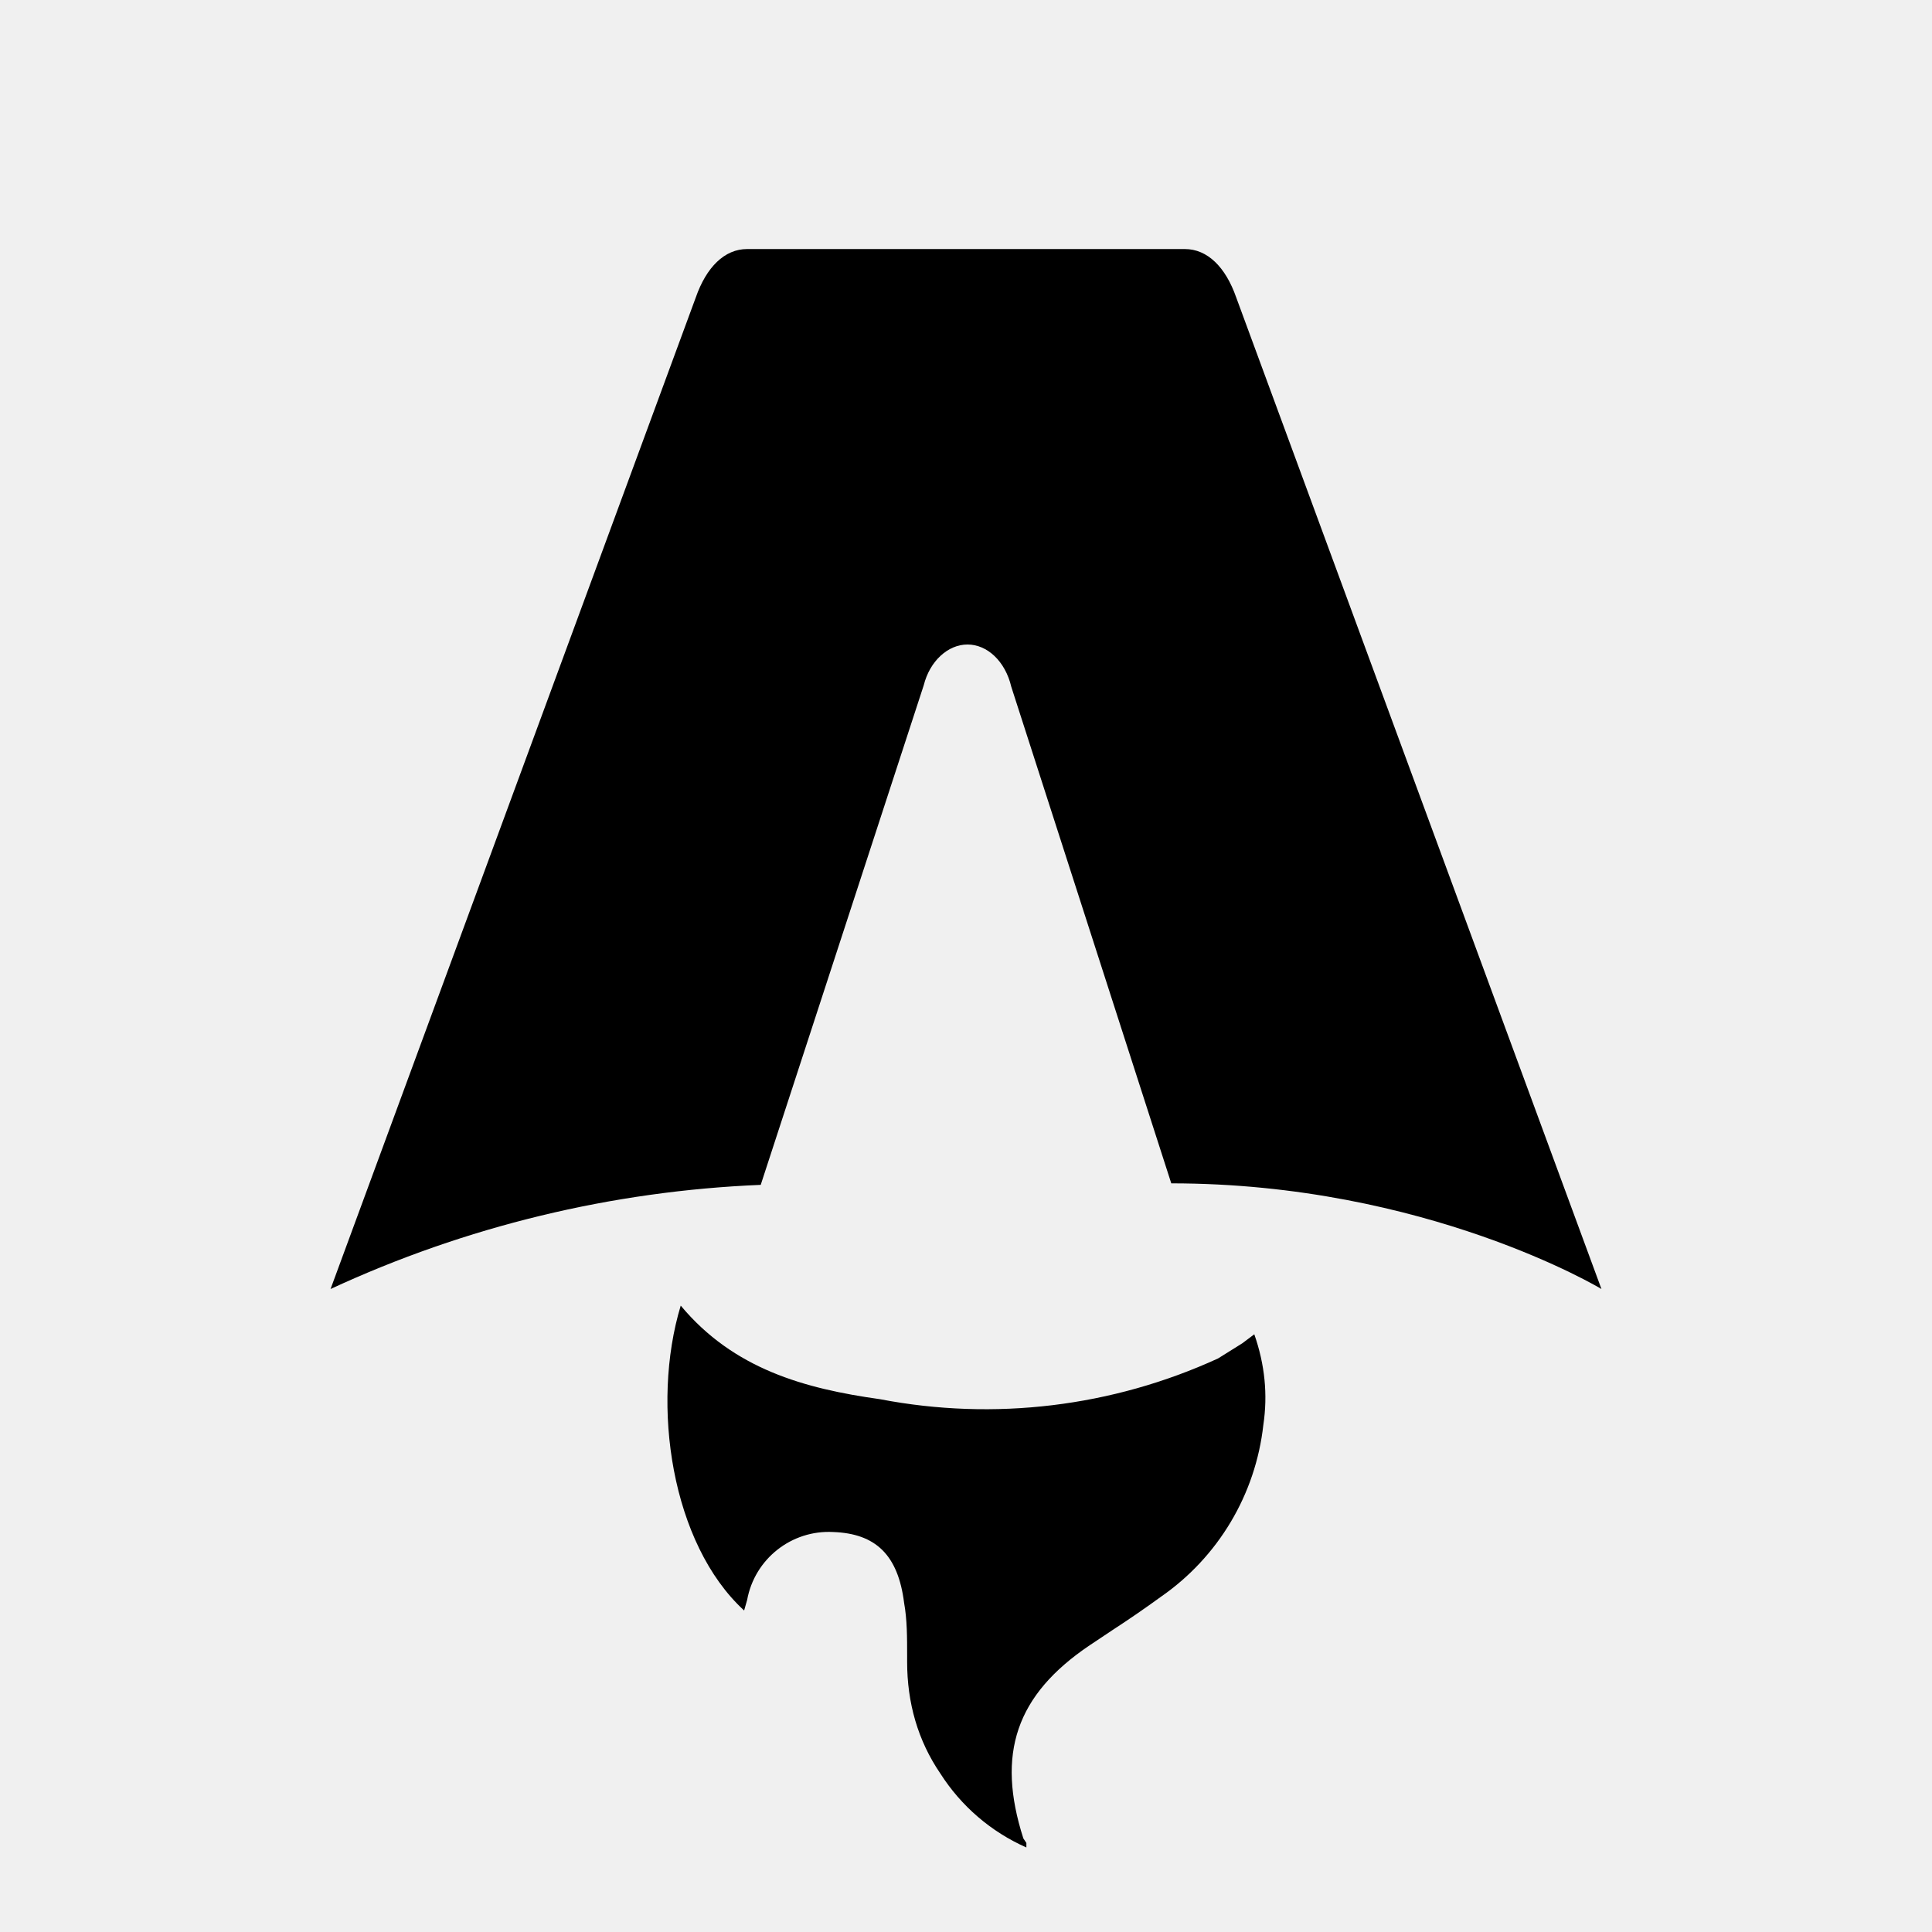
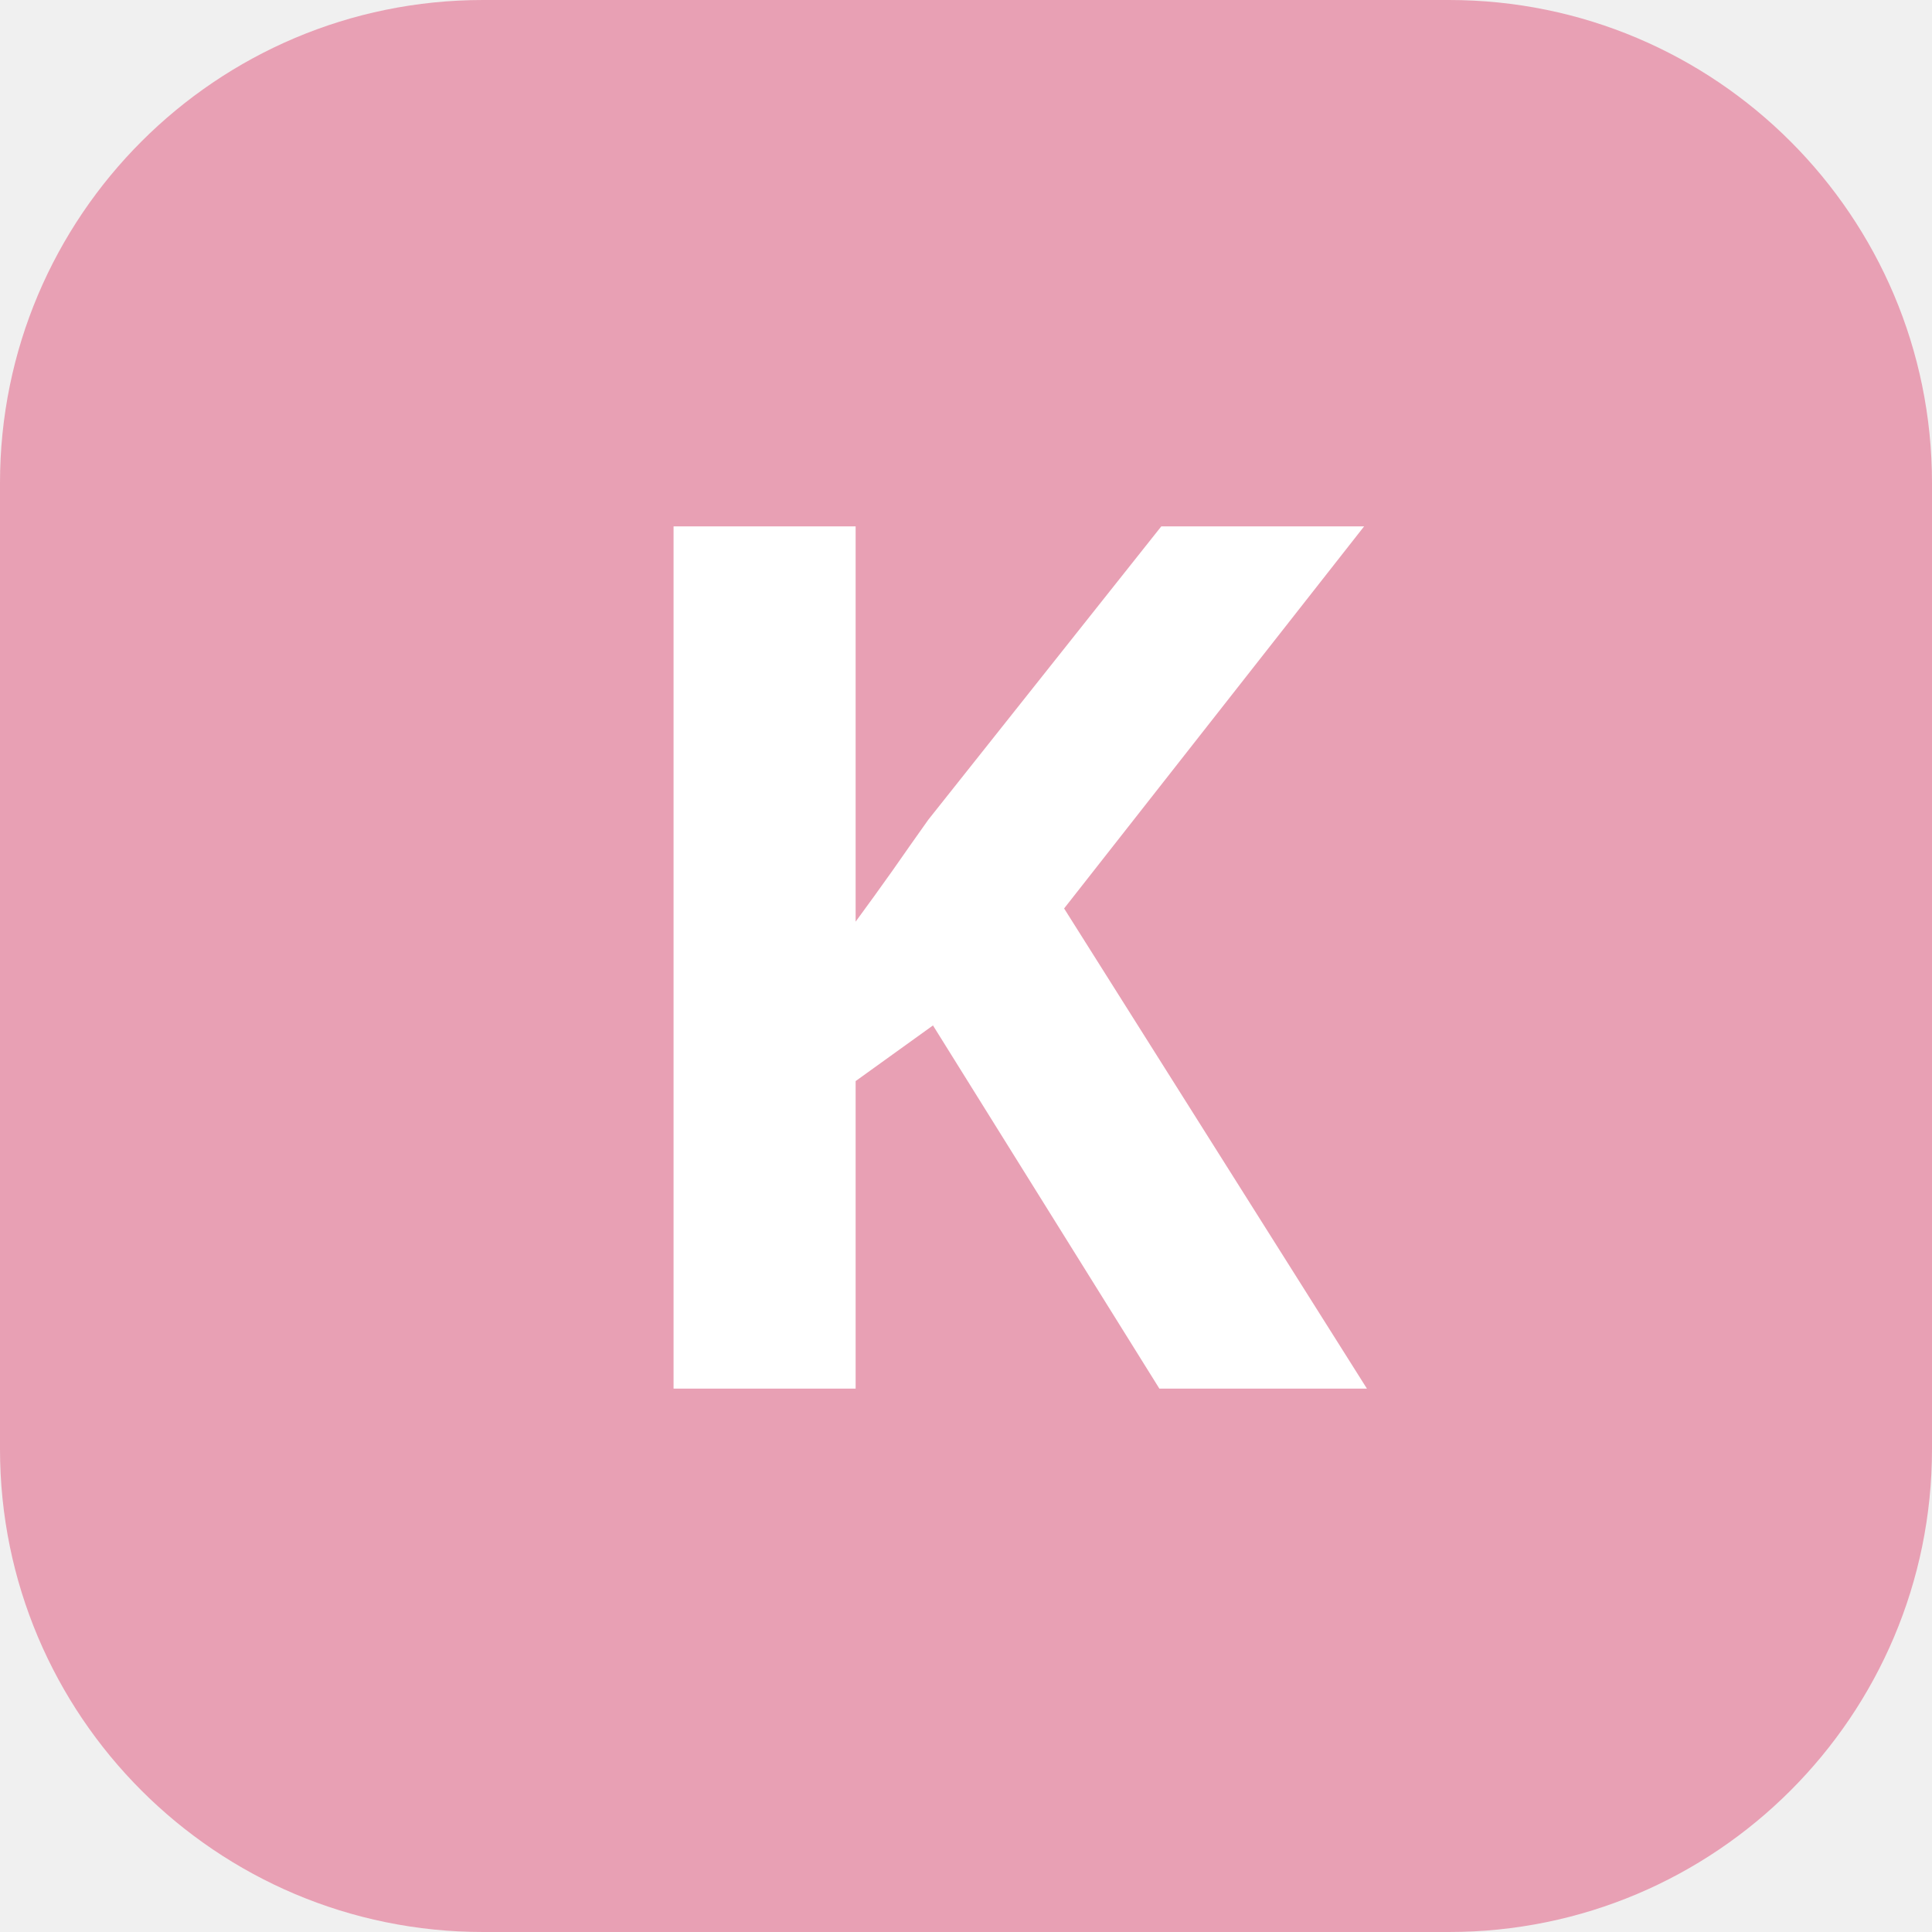
- <svg xmlns="http://www.w3.org/2000/svg" fill="none" viewBox="0 0 128 128">
-   <path d="M50.4 78.5a75.1 75.1 0 0 0-28.5 6.9l24.2-65.7c.7-2 1.9-3.2 3.4-3.2h29c1.5 0 2.7 1.2 3.4 3.2l24.2 65.7s-11.6-7-28.5-7L67 45.5c-.4-1.7-1.6-2.8-2.9-2.8-1.3 0-2.5 1.1-2.9 2.7L50.4 78.5Zm-1.1 28.2Zm-4.2-20.2c-2 6.6-.6 15.8 4.2 20.2a17.5 17.5 0 0 1 .2-.7 5.5 5.5 0 0 1 5.7-4.5c2.8.1 4.3 1.5 4.7 4.7.2 1.1.2 2.3.2 3.5v.4c0 2.7.7 5.2 2.2 7.4a13 13 0 0 0 5.7 4.9v-.3l-.2-.3c-1.8-5.6-.5-9.5 4.4-12.8l1.5-1a73 73 0 0 0 3.2-2.2 16 16 0 0 0 6.8-11.4c.3-2 .1-4-.6-6l-.8.6-1.6 1a37 37 0 0 1-22.4 2.7c-5-.7-9.7-2-13.2-6.2Z" />
-   <style>
-         path { fill: #000; }
-         @media (prefers-color-scheme: dark) {
-             path { fill: #FFF; }
-         }
-     </style>
+ <svg xmlns="http://www.w3.org/2000/svg" viewBox="0 0 32 32">
+   <rect width="32" height="32" rx="8" fill="#E8A0B4" />
+   <text x="16" y="23" font-family="system-ui,sans-serif" font-size="20" font-weight="700" text-anchor="middle" fill="#fff">K</text>
</svg>
